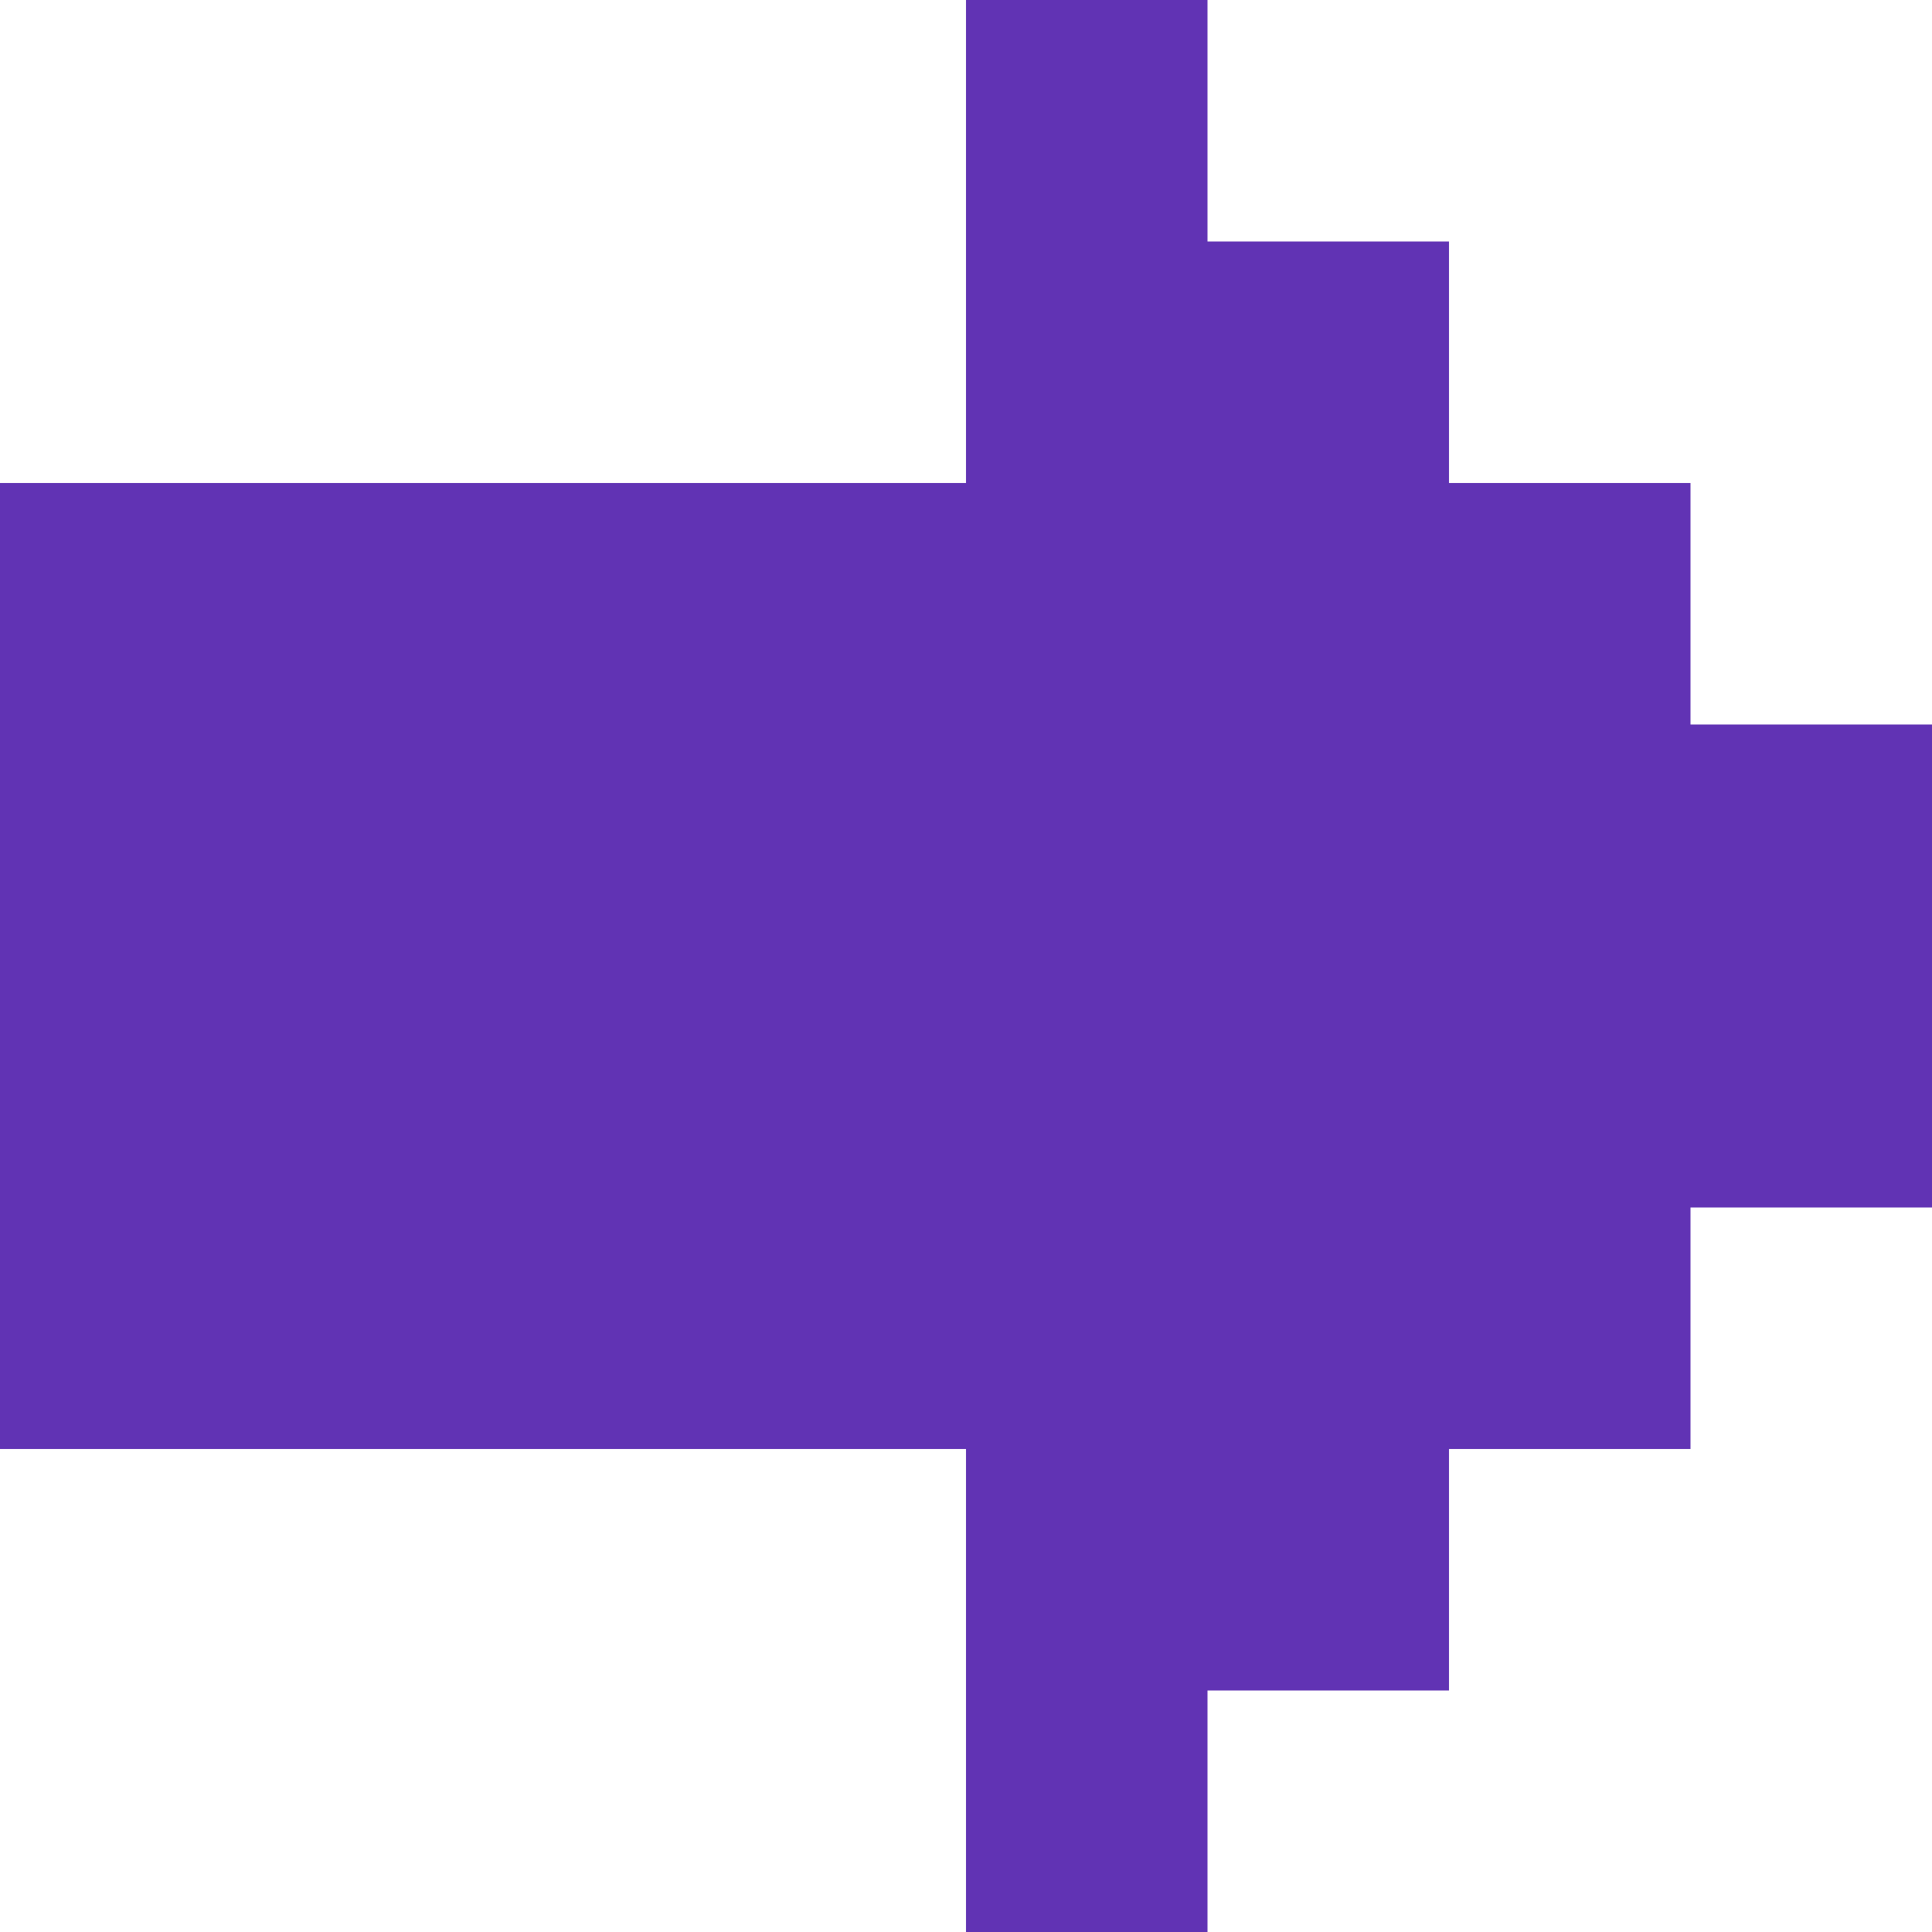
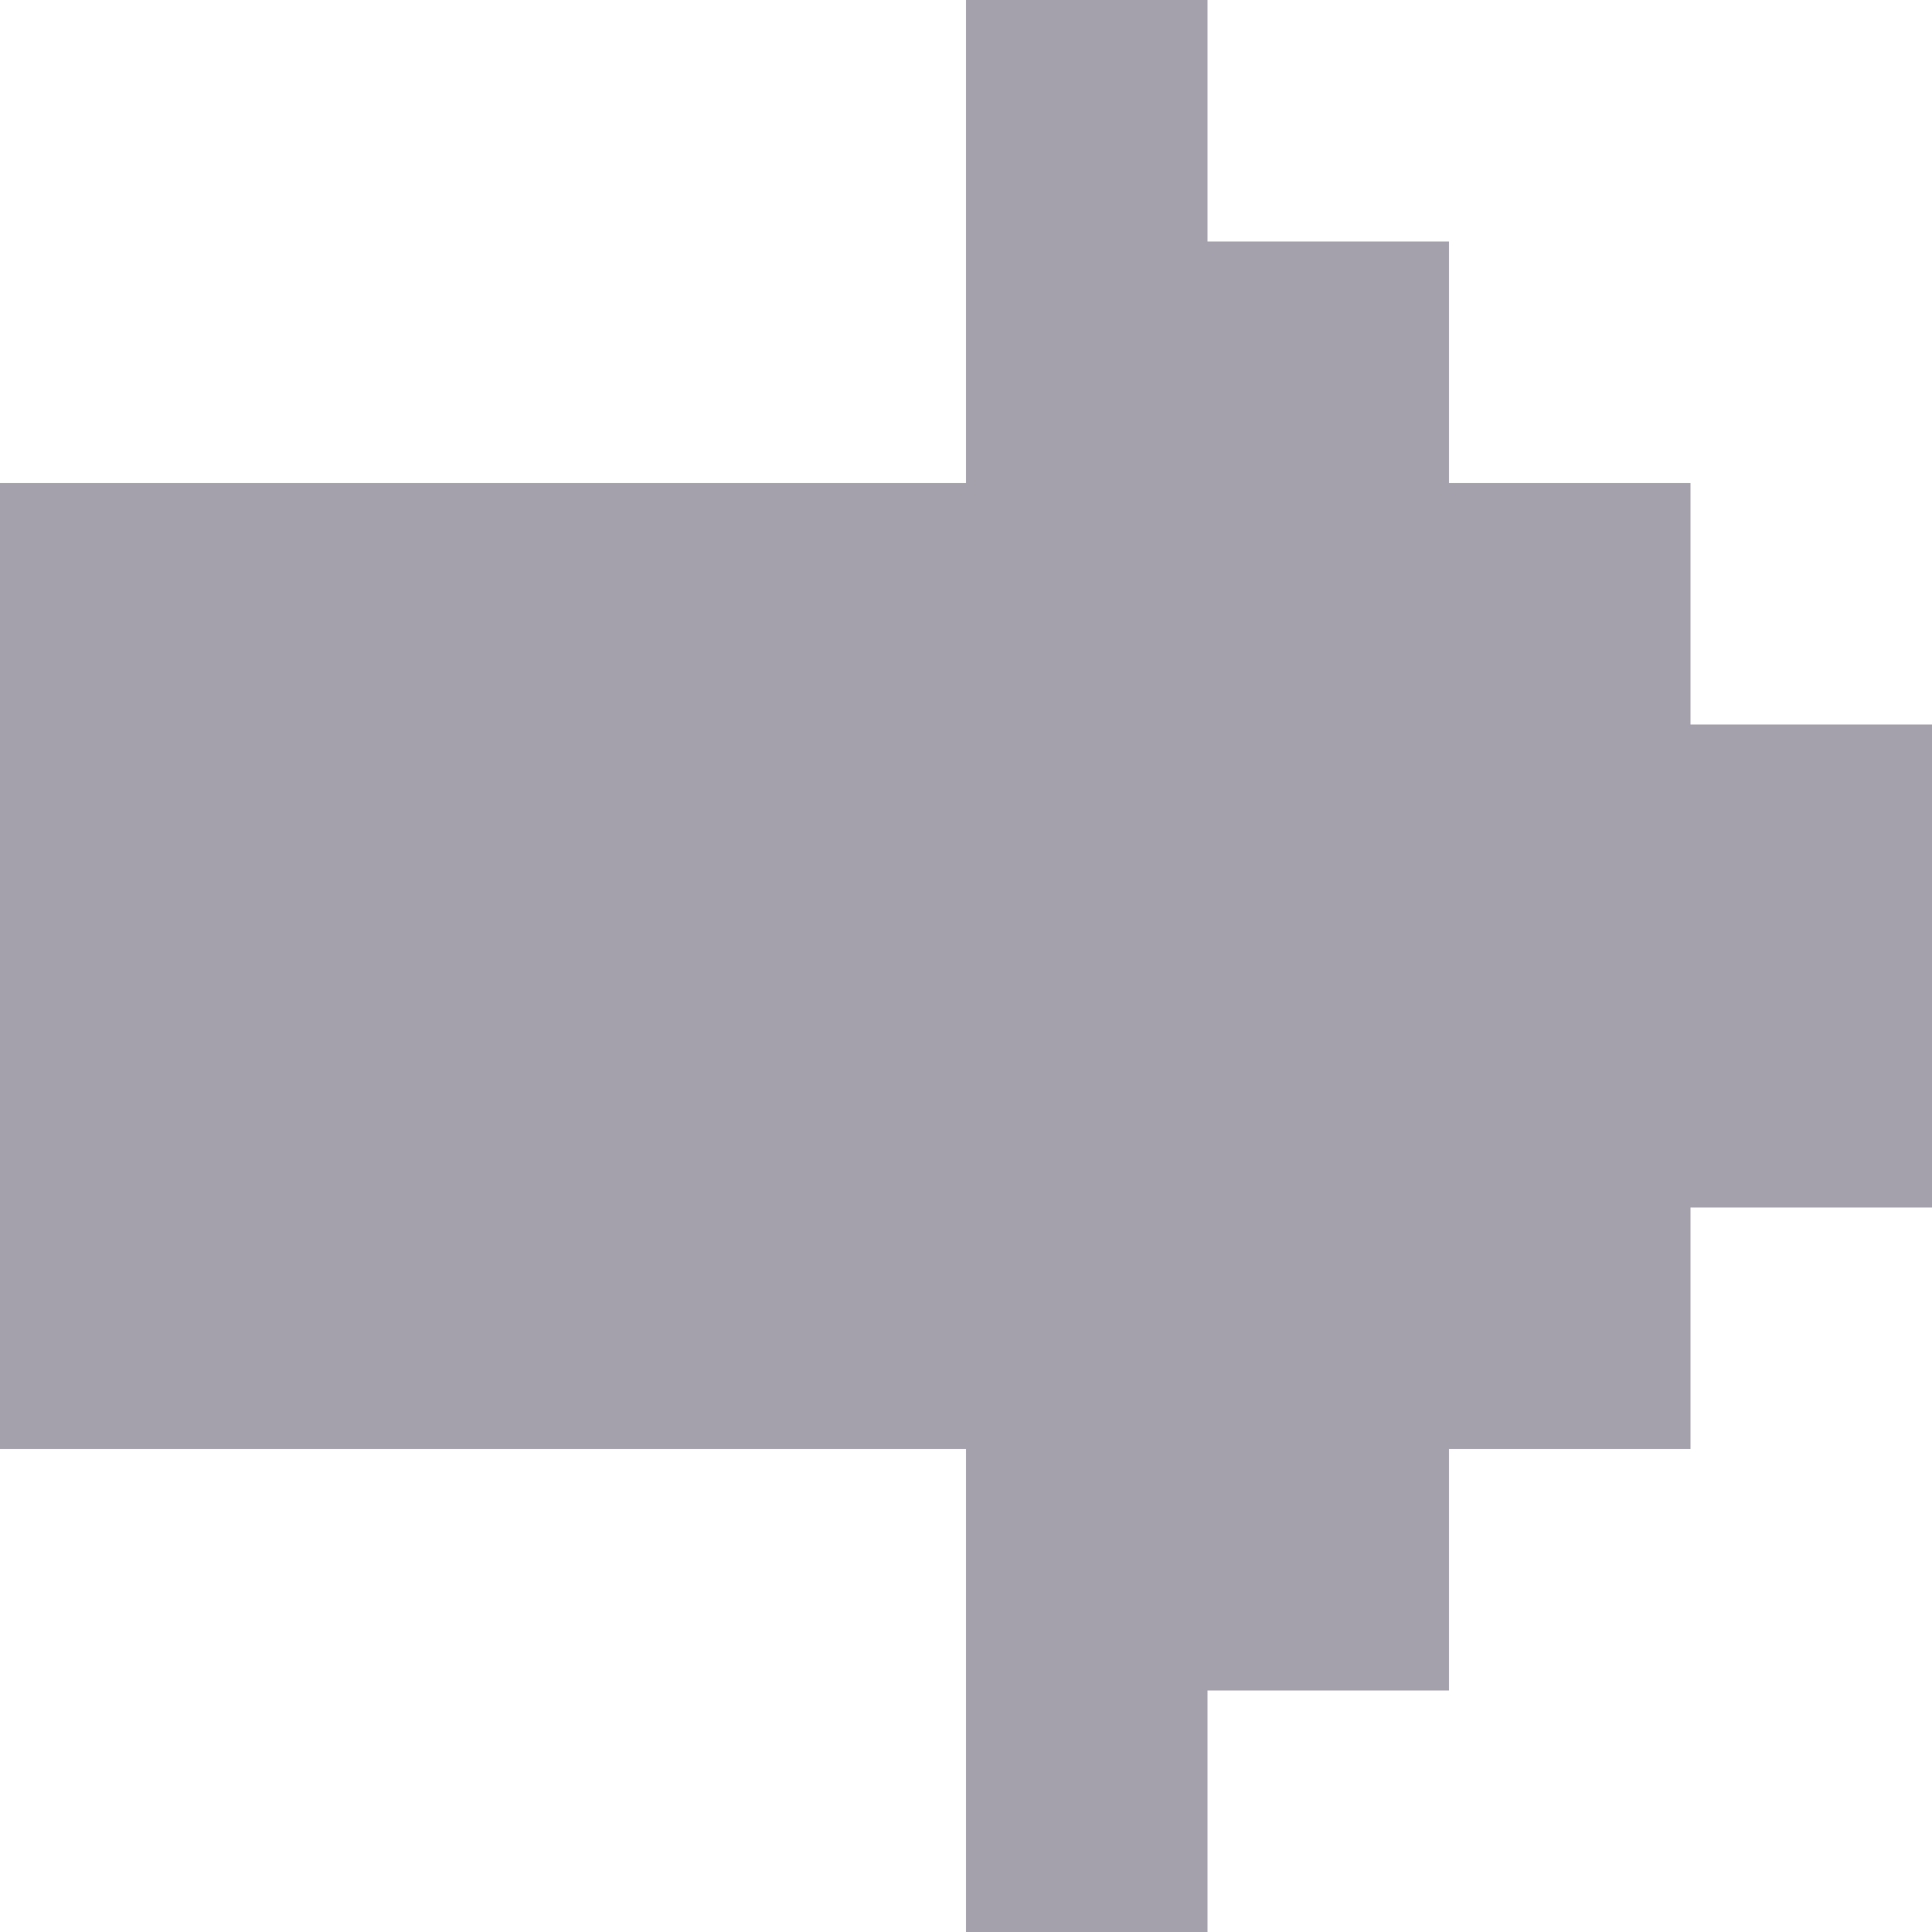
<svg xmlns="http://www.w3.org/2000/svg" width="32" height="32" viewBox="0 0 32 32">
-   <path fill="#6133B4" fill-rule="evenodd" d="M16 0h4v32h-4V0zM0 8h16v16H0V8zm20-4h4v24h-4V4zm4 4h4v16h-4V8zm4 4h4v8h-4v-8z" />
+   <path fill="#A5A1AC" fill-rule="evenodd" d="M16 0h4v32h-4V0zM0 8h16v16H0V8zm20-4h4v24h-4V4zm4 4h4v16h-4V8zm4 4h4v8h-4v-8z" />
</svg>
